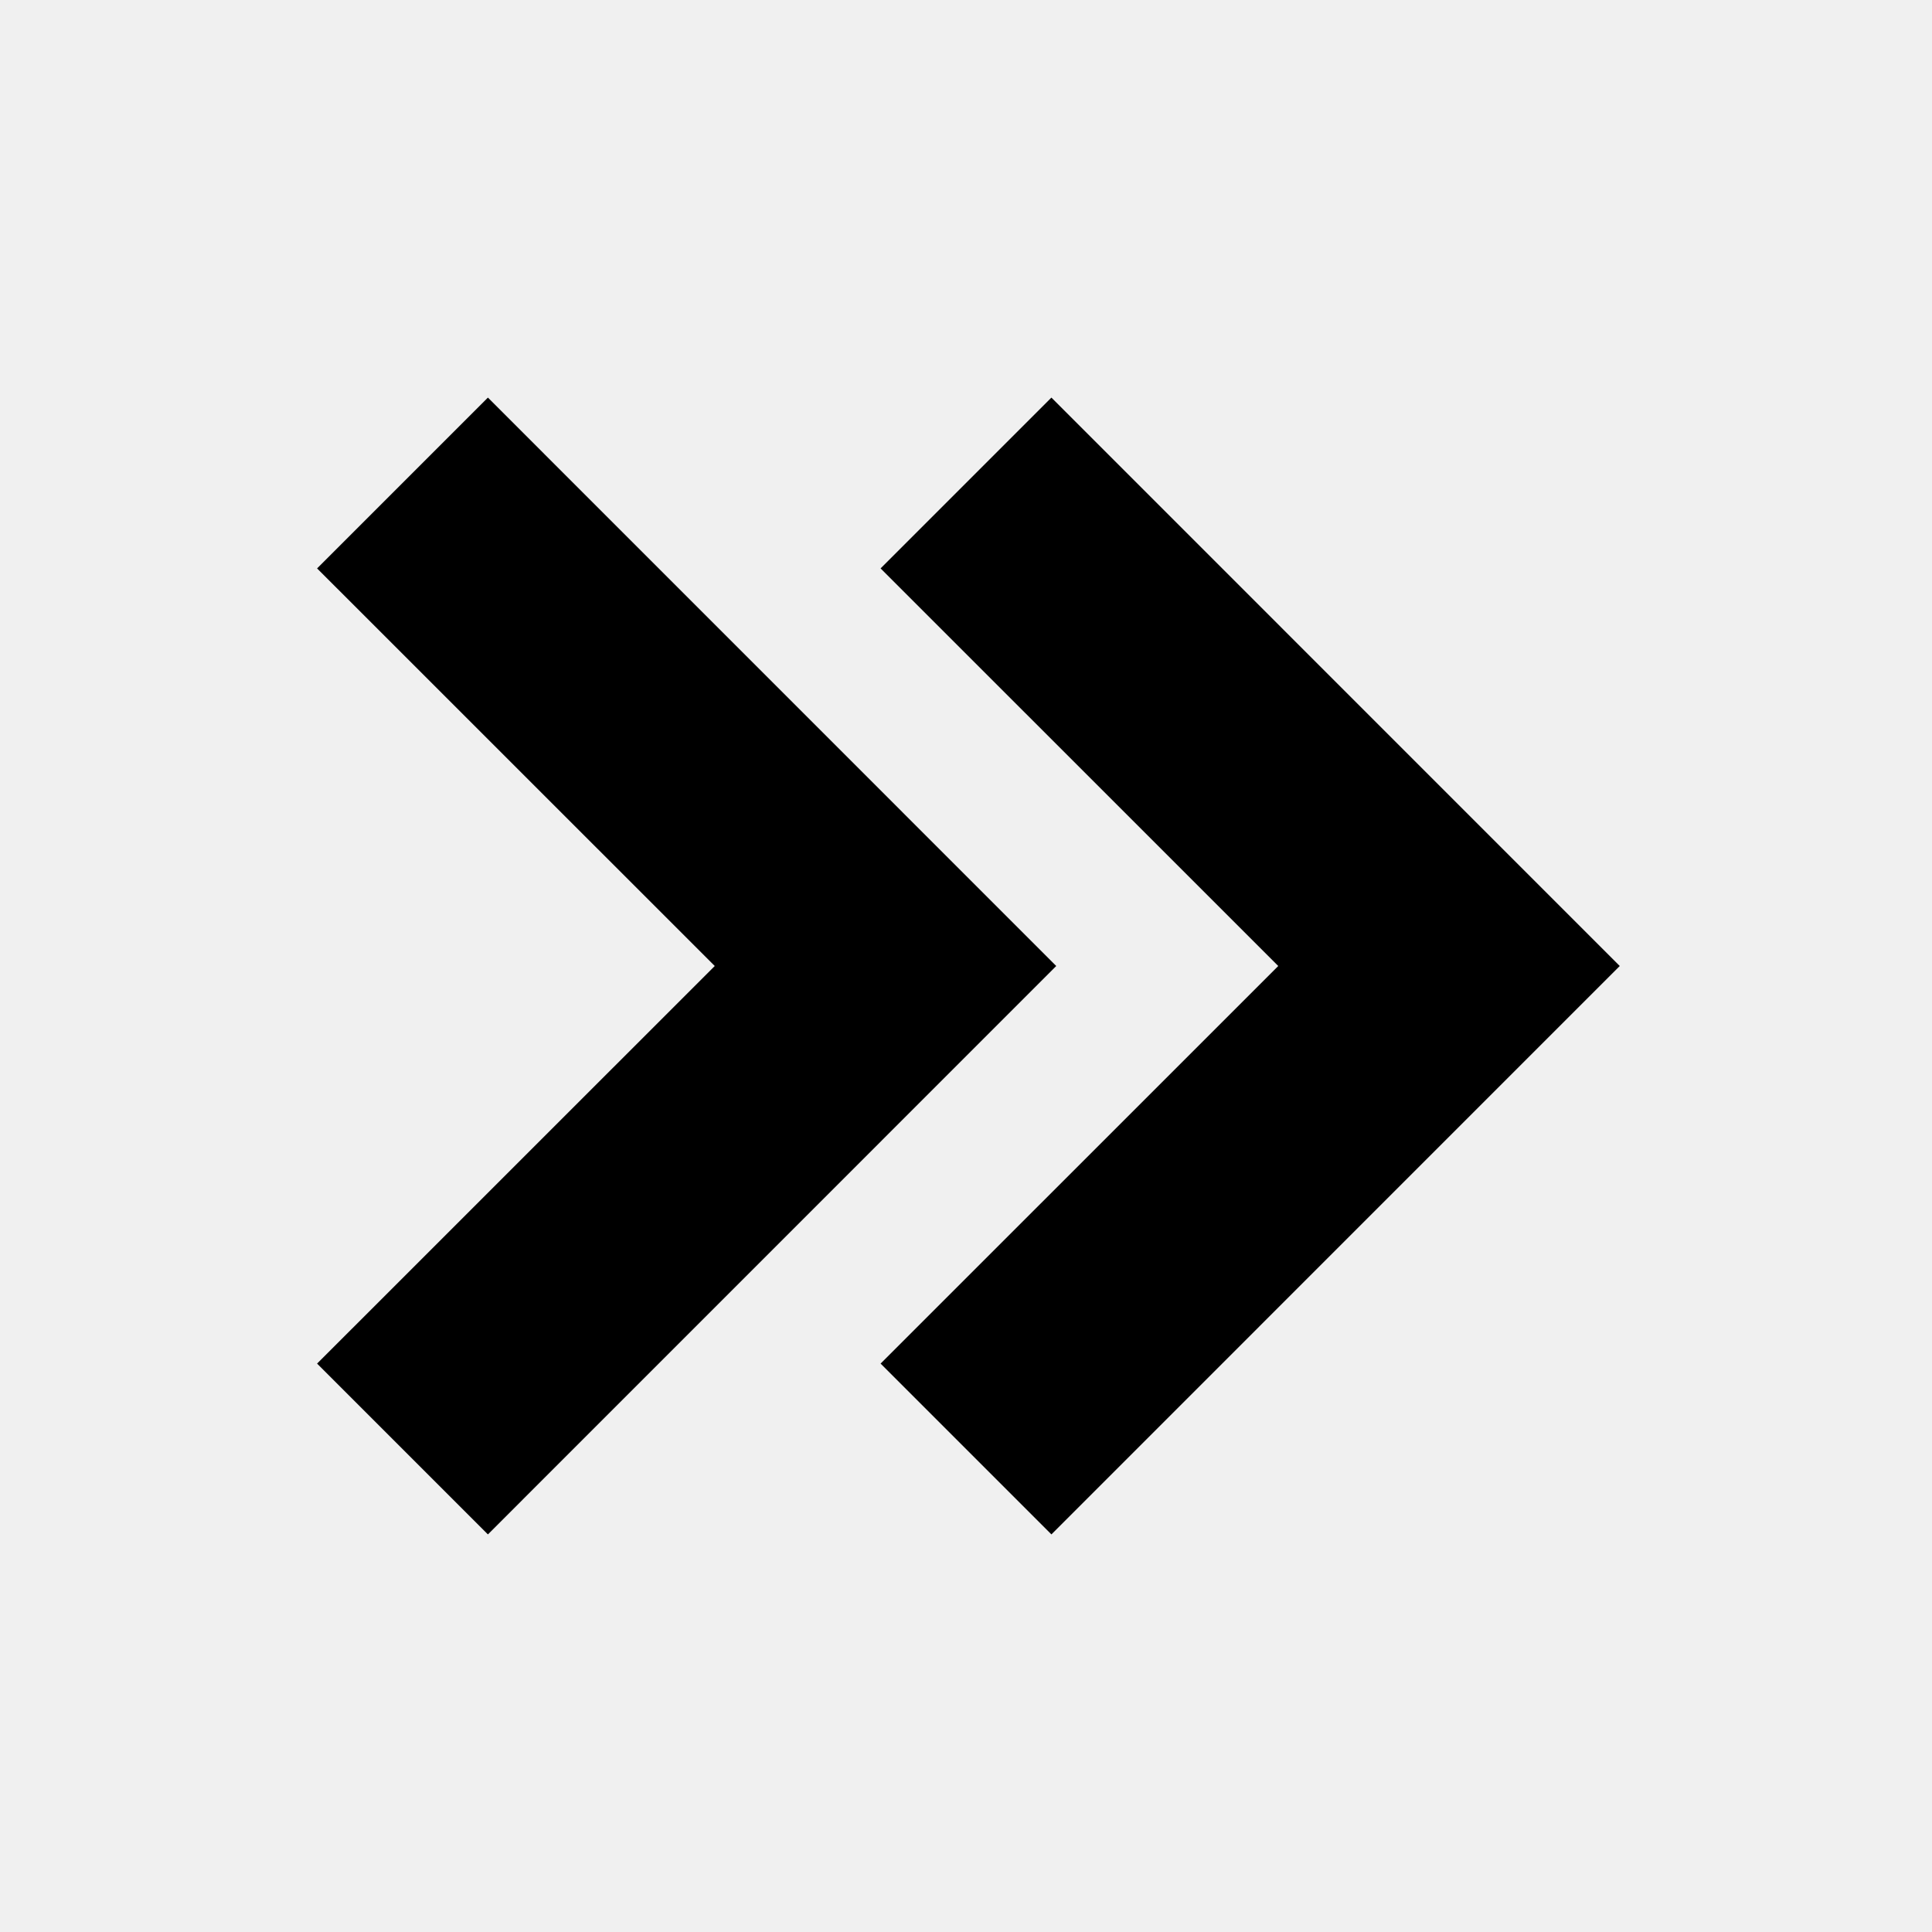
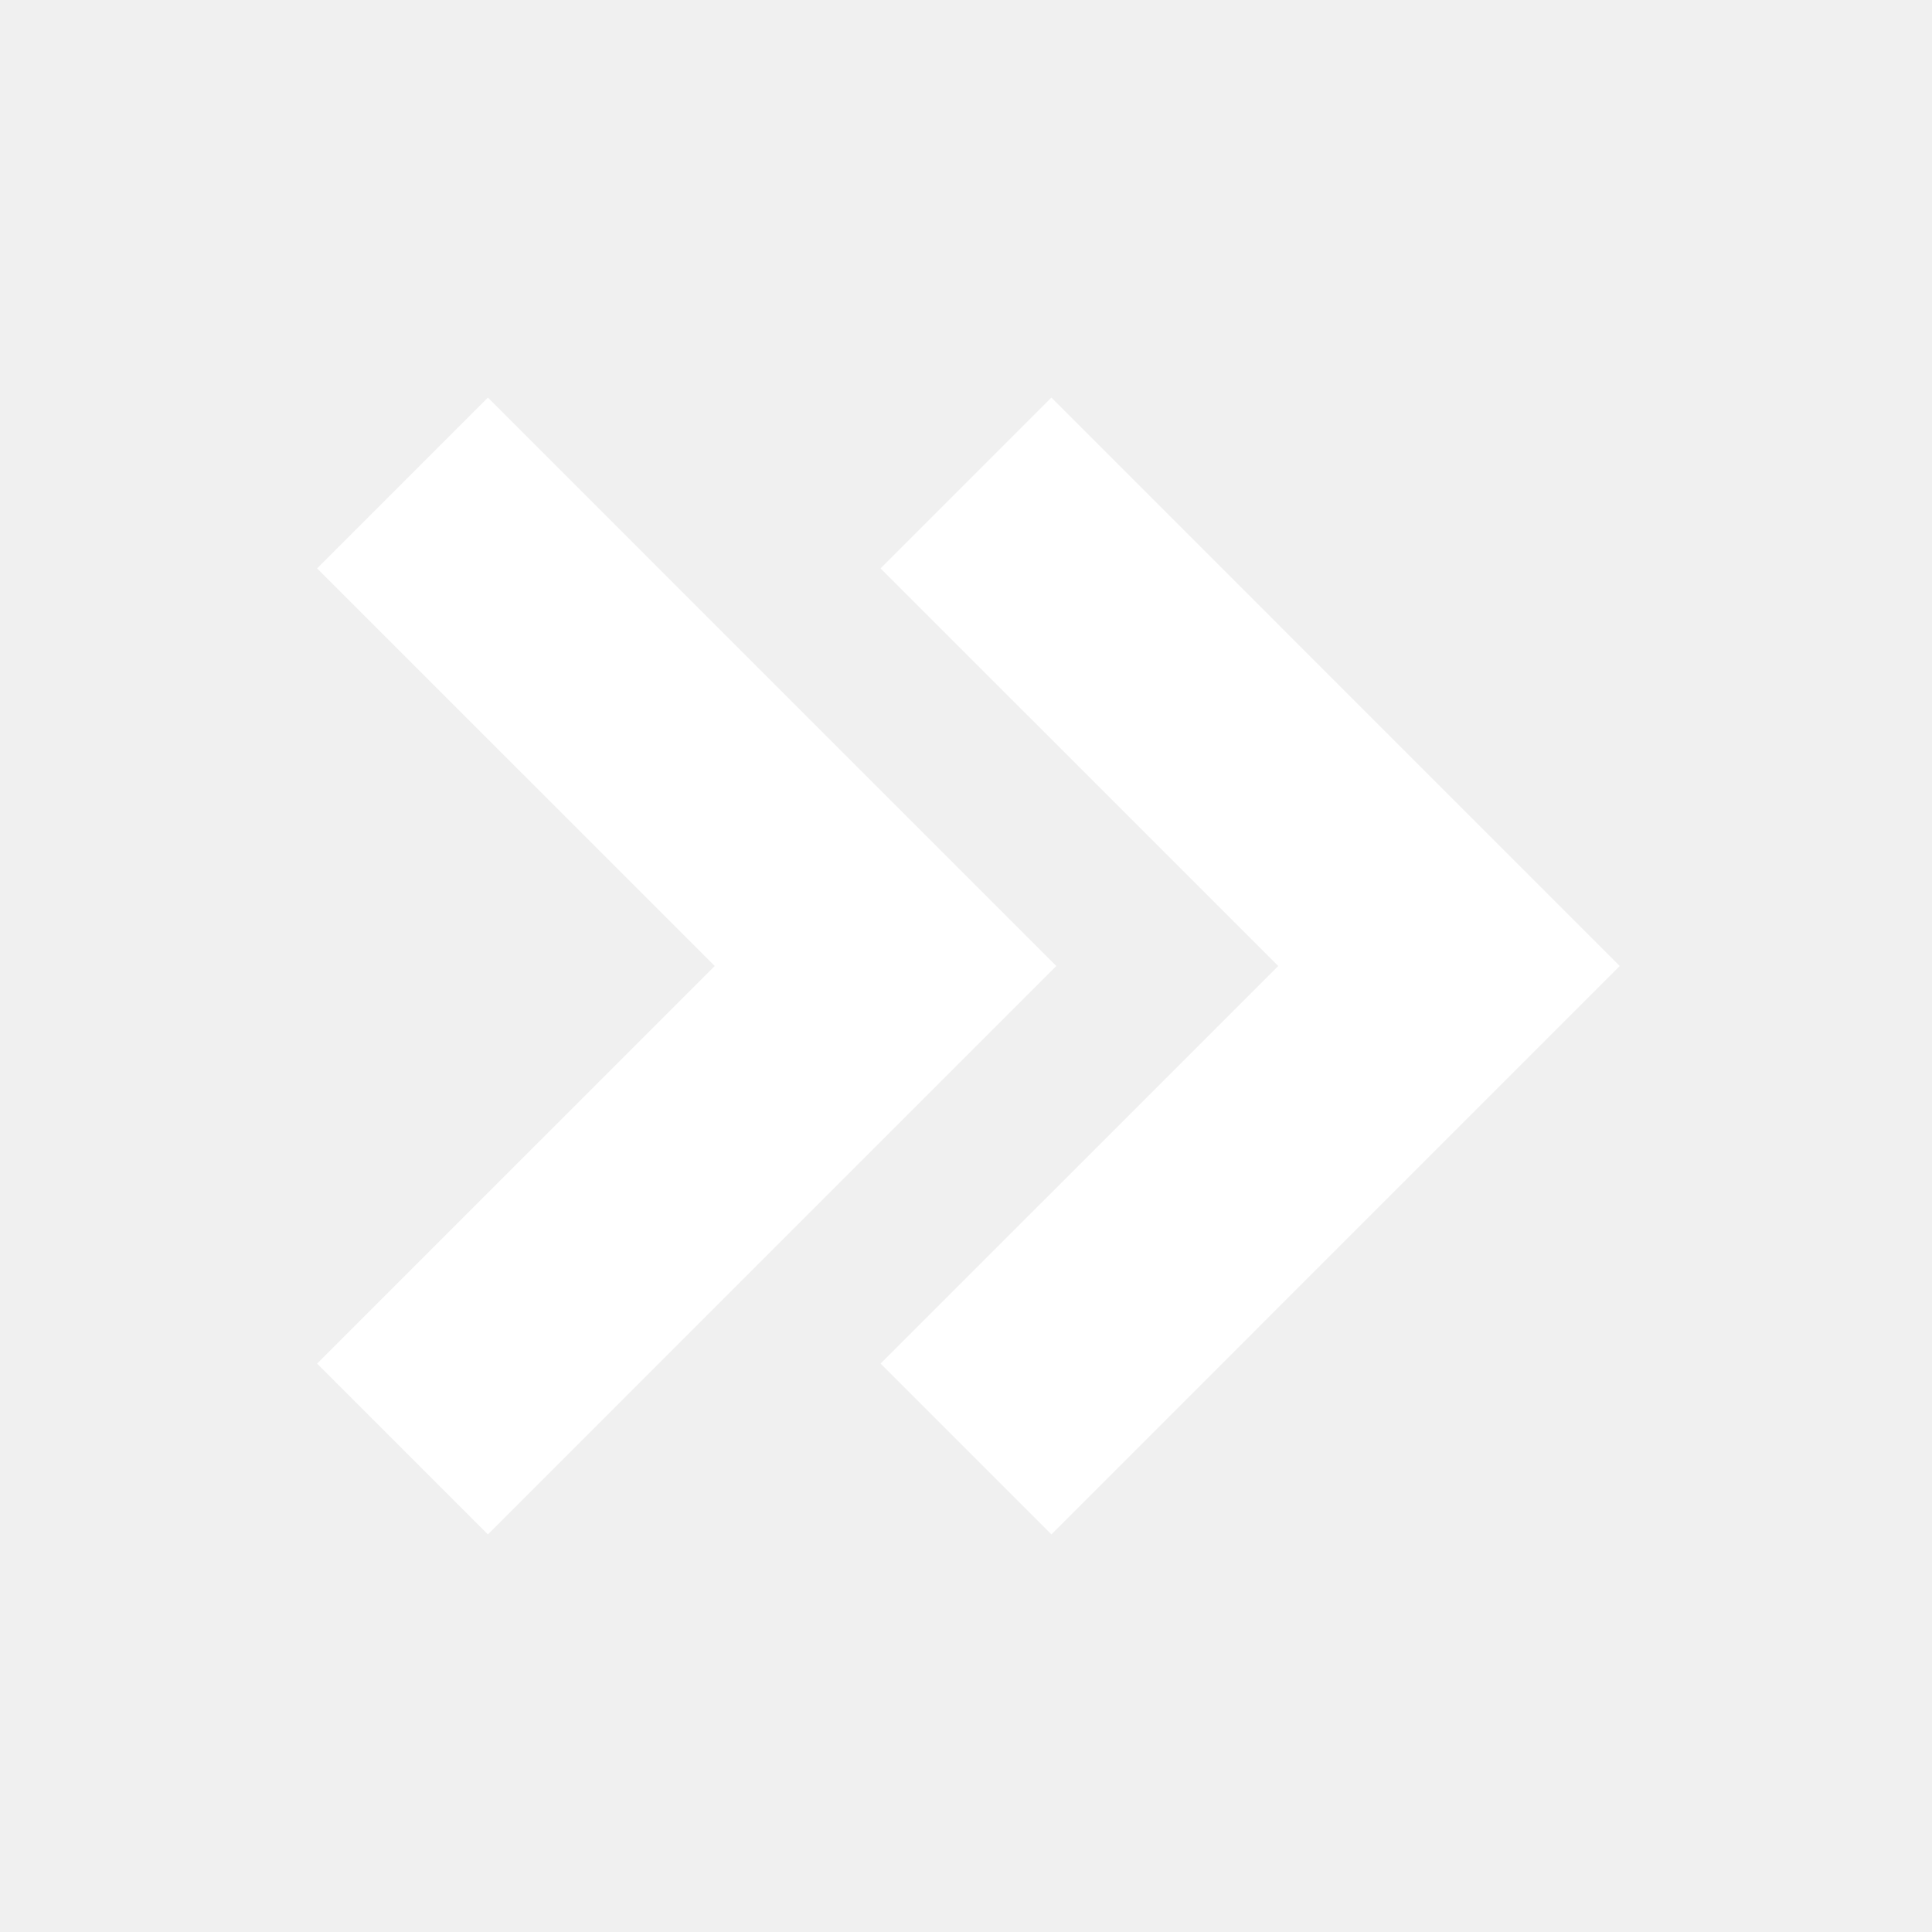
- <svg xmlns="http://www.w3.org/2000/svg" width="24" height="24">
+ <svg xmlns="http://www.w3.org/2000/svg" width="24" height="24" fill="#fff">
  <path d="M13.061 4.939l-2.122 2.122L15.879 12l-4.94 4.939 2.122 2.122L20.121 12z" />
  <path d="M6.061 19.061L13.121 12l-7.06-7.061-2.122 2.122L8.879 12l-4.94 4.939z" />
</svg>
